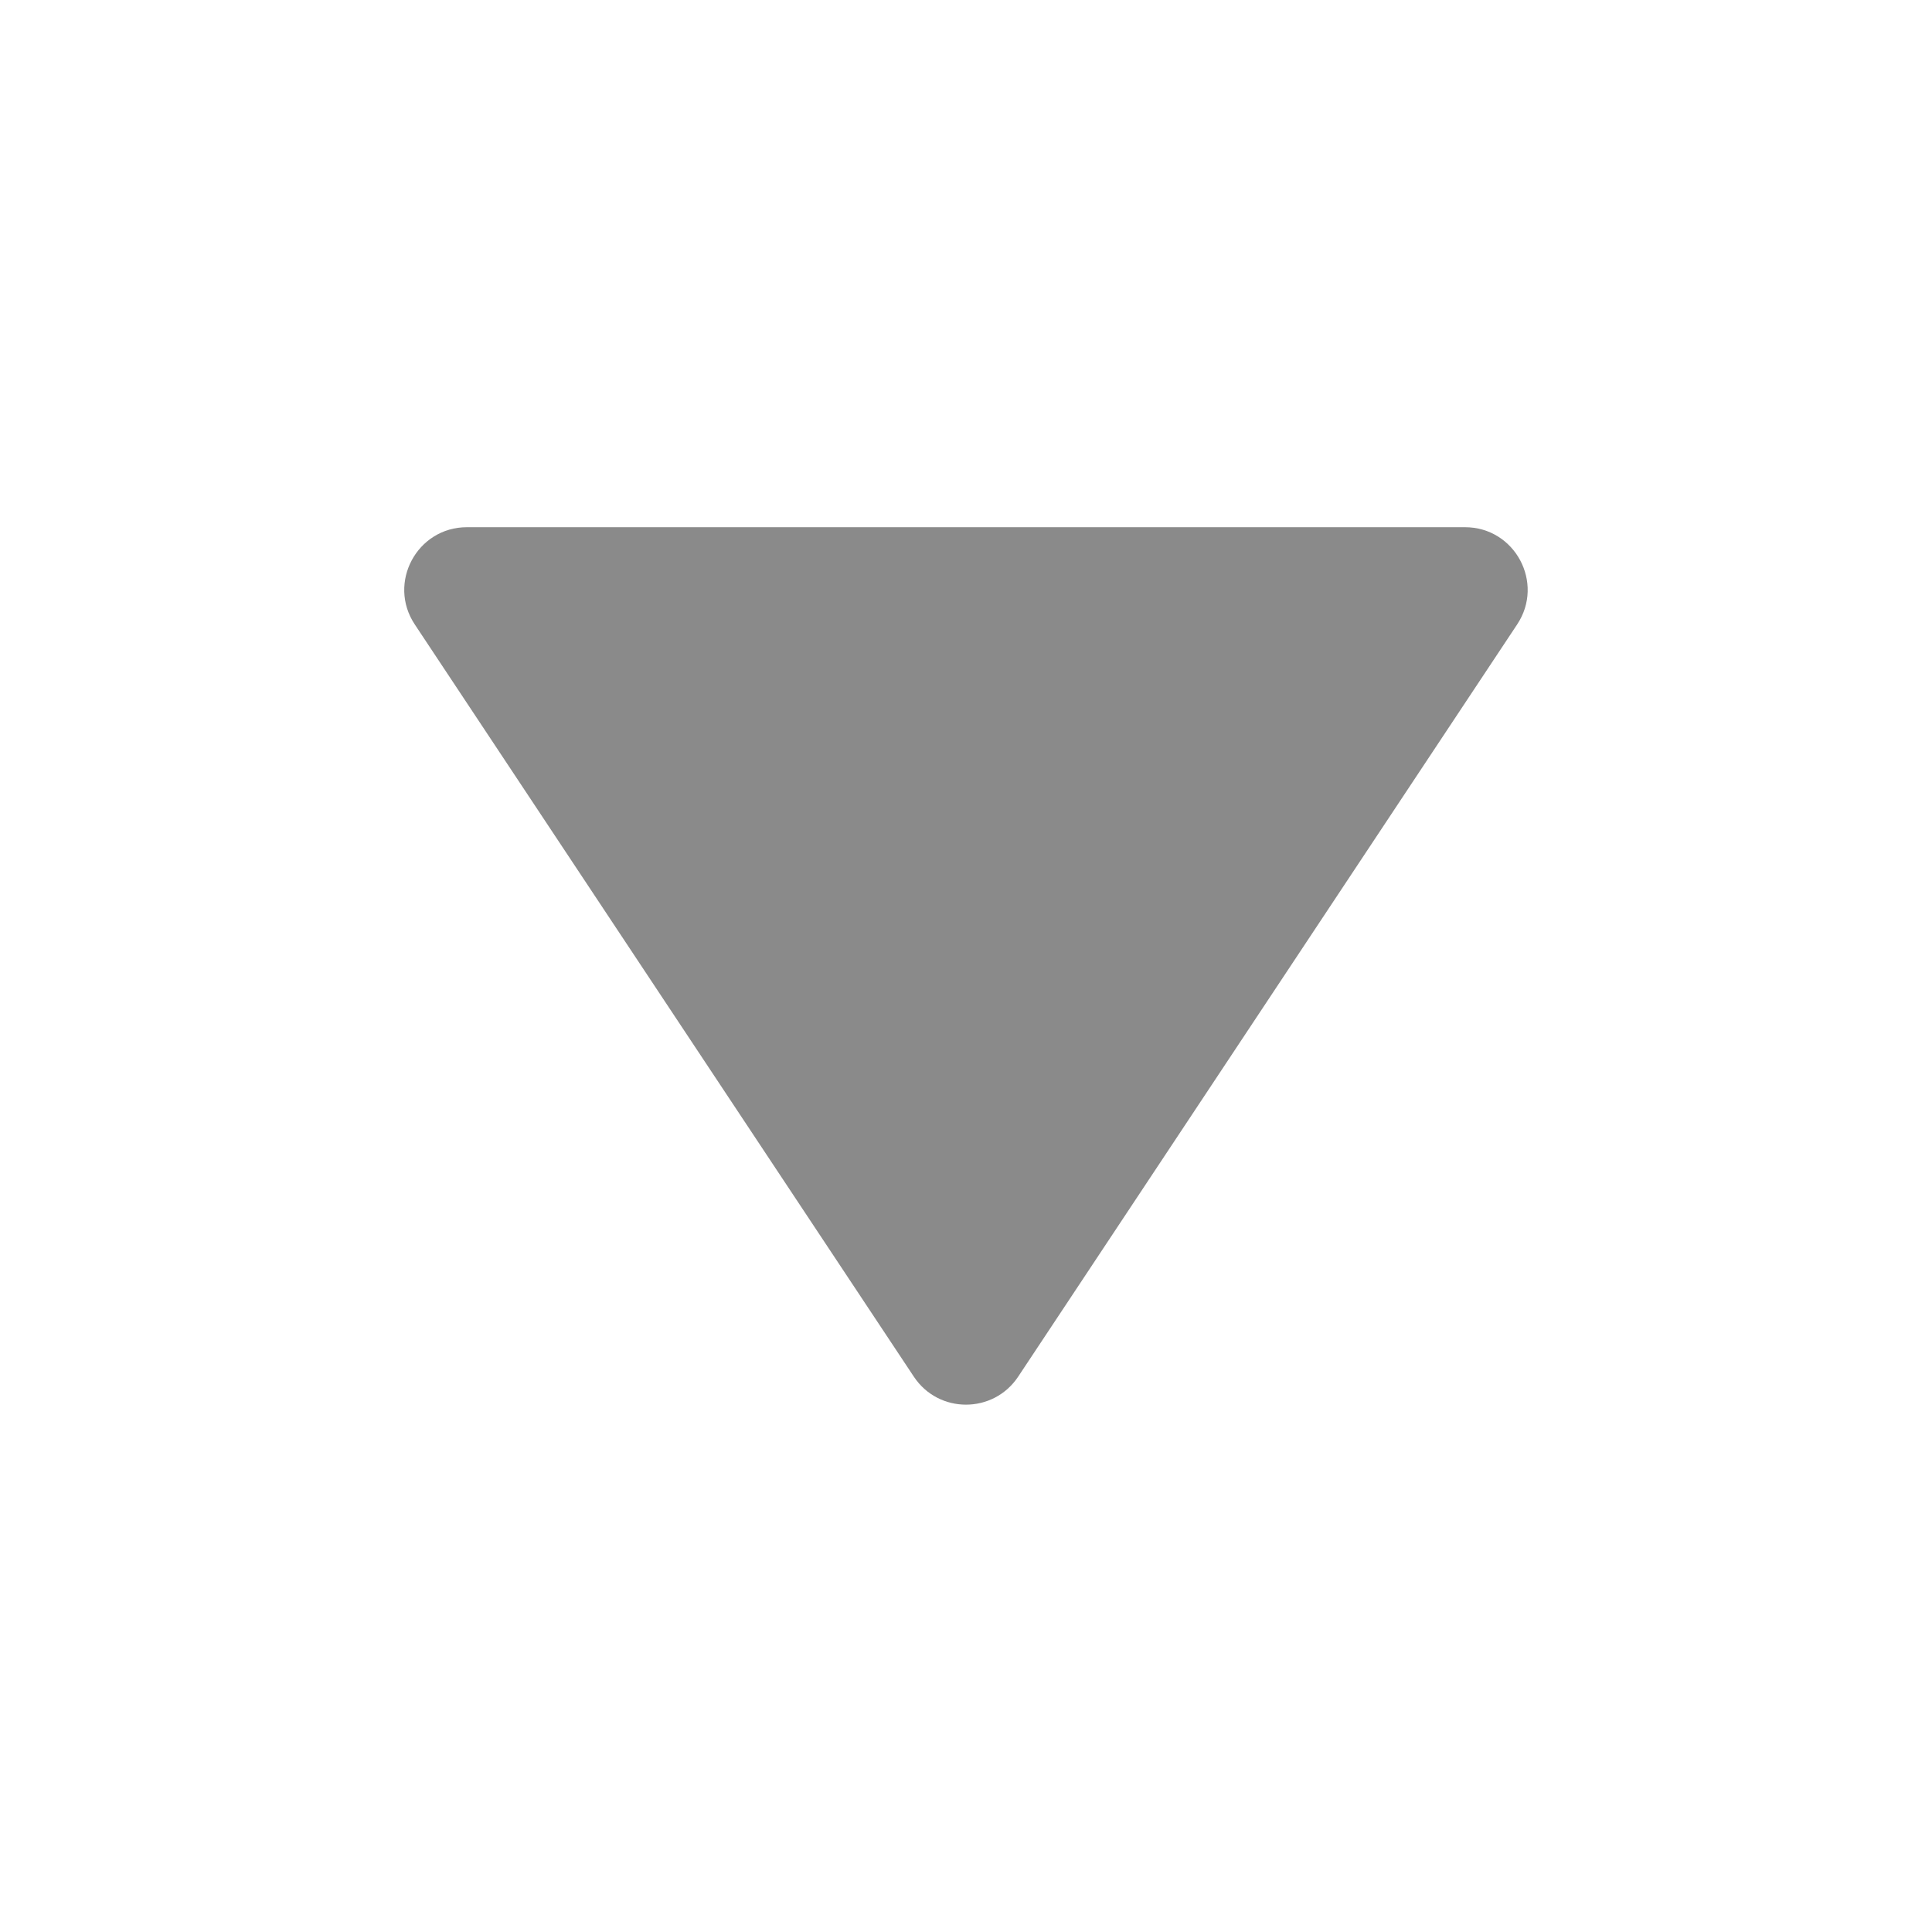
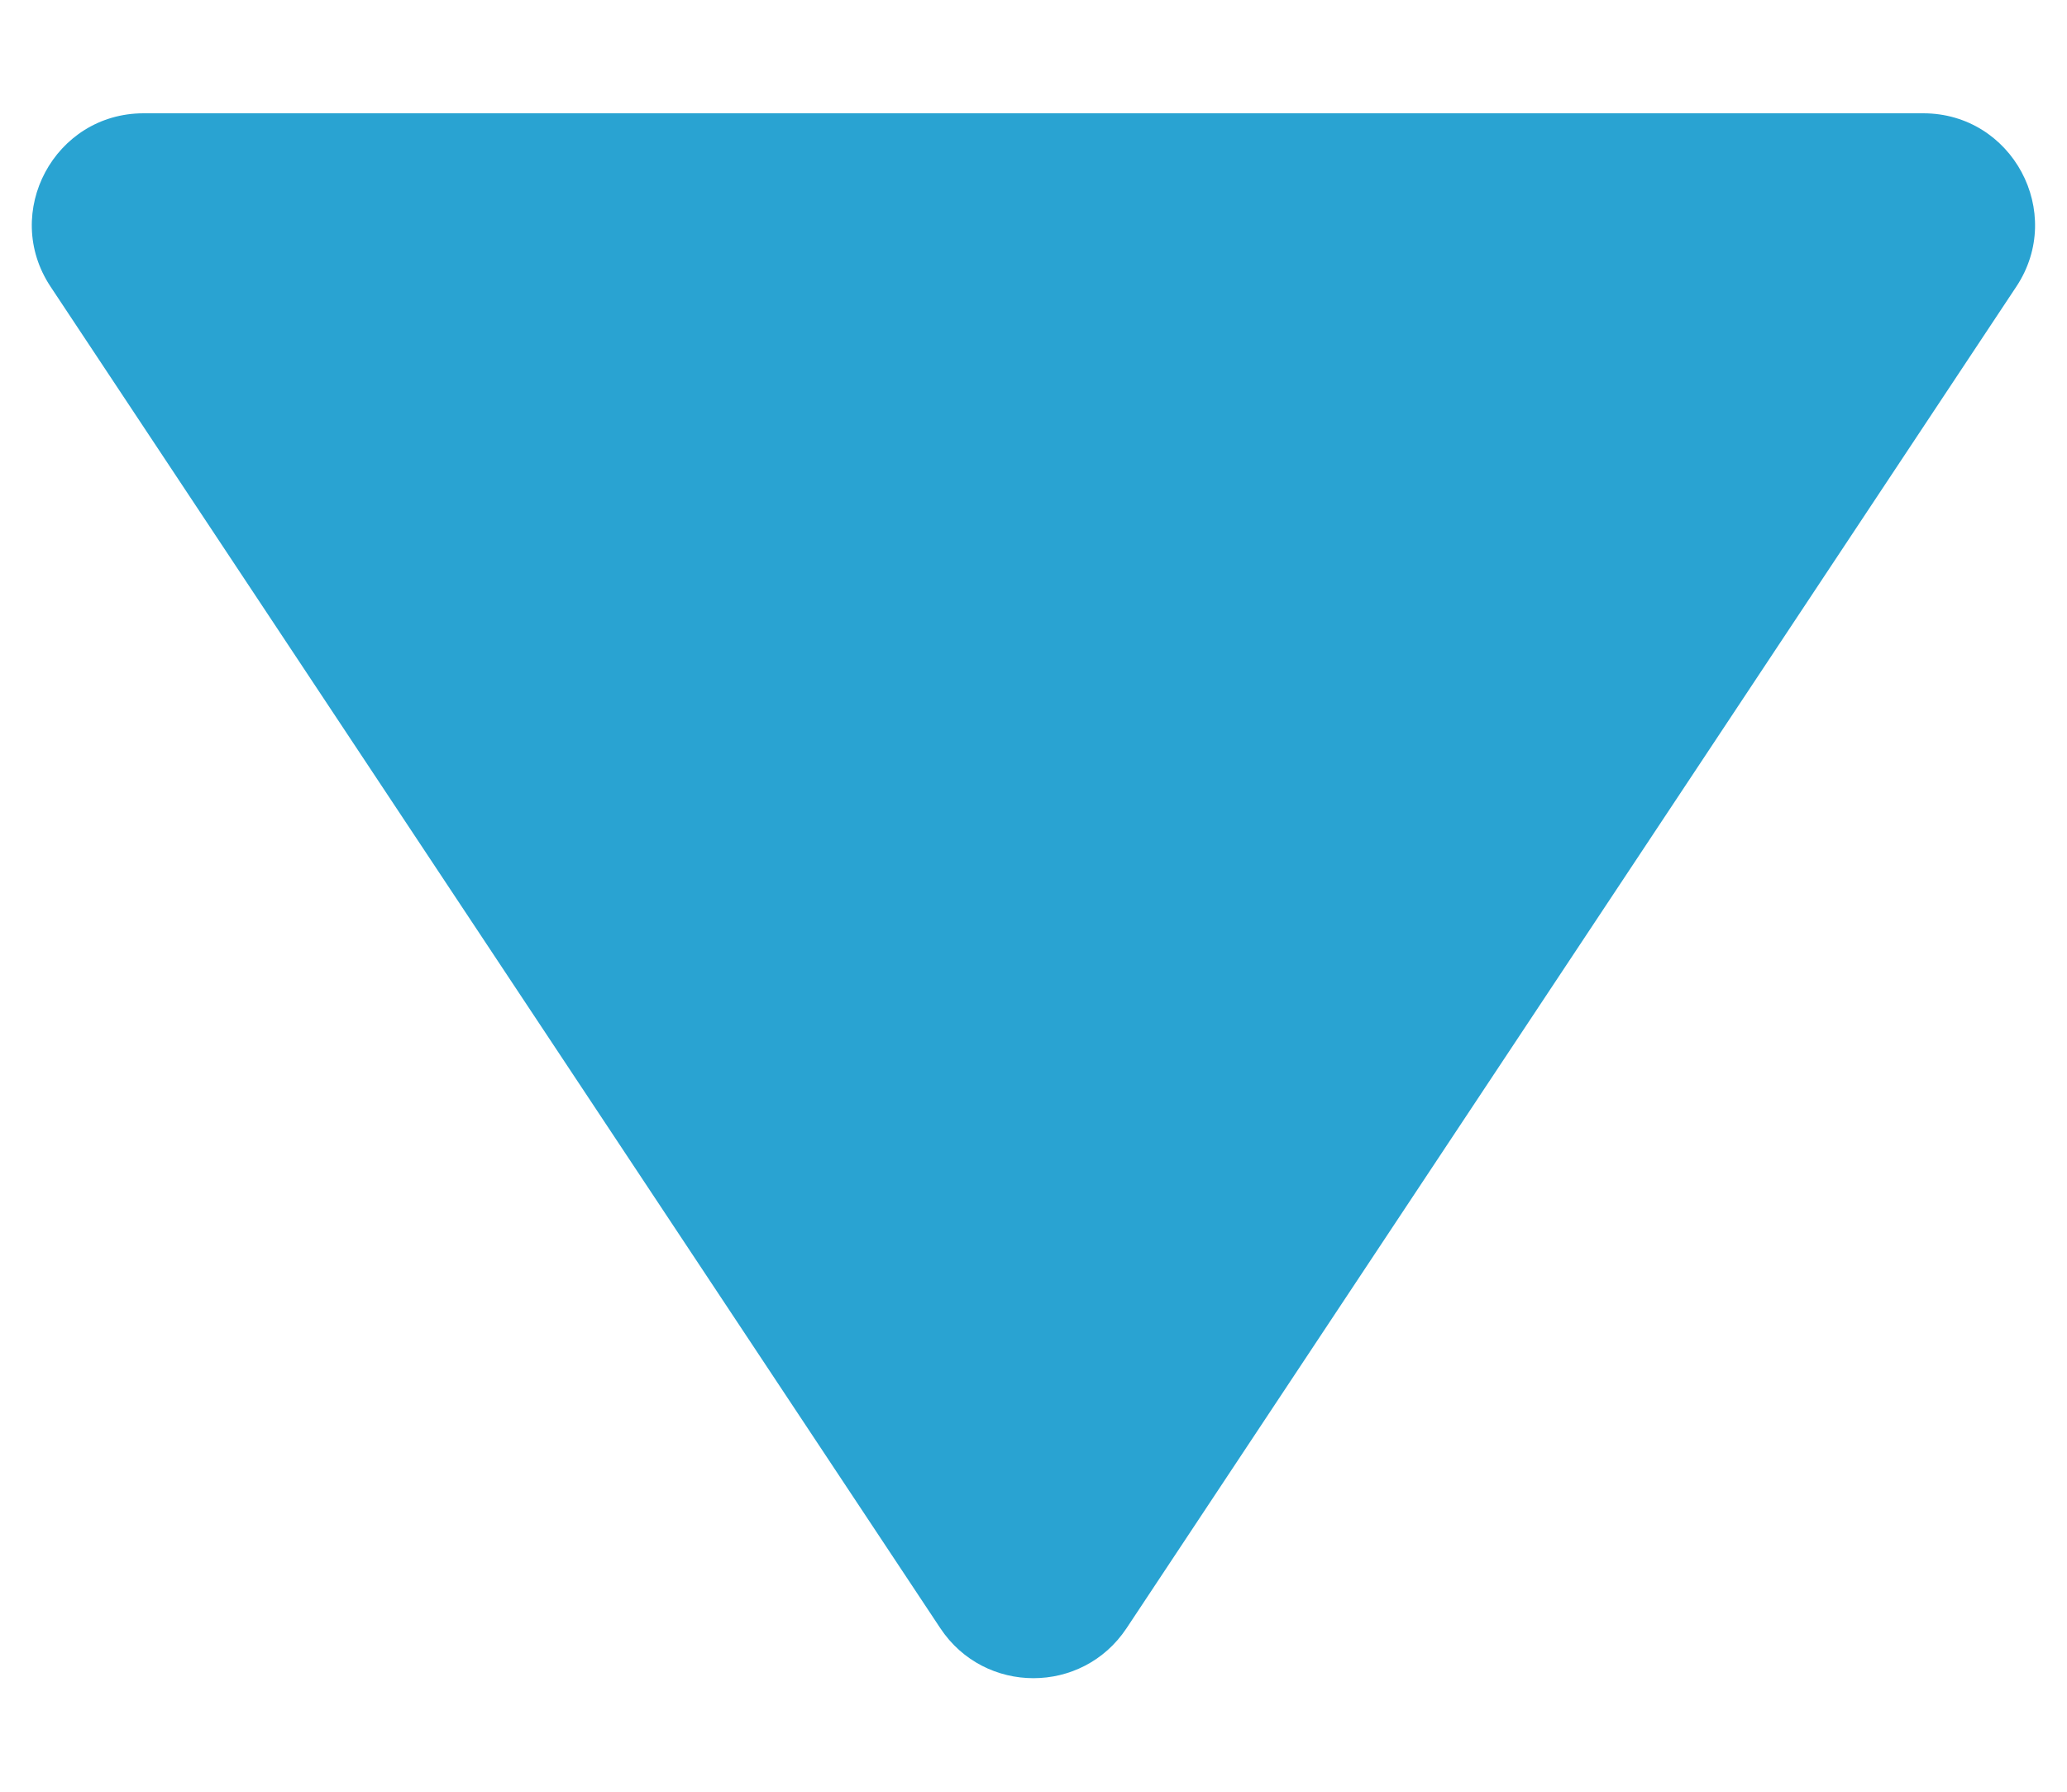
- <svg xmlns="http://www.w3.org/2000/svg" width="25" height="25" viewBox="0 0 25 25" fill="none">
-   <path d="M19.632 8.08L13.175 17.814C12.854 18.297 12.145 18.297 11.825 17.814L5.367 8.08C5.01 7.542 5.396 6.822 6.042 6.822L18.957 6.822C19.603 6.822 19.989 7.542 19.632 8.08Z" fill="#8A8A8A" />
+ <svg xmlns="http://www.w3.org/2000/svg" width="15" height="13" viewBox="0 0 15 13" fill="none">
+   <path d="M14.632 2.08L8.175 11.814C7.854 12.297 7.145 12.297 6.824 11.814L0.367 2.08C0.01 1.542 0.396 0.822 1.042 0.822L13.957 0.822C14.603 0.822 14.989 1.542 14.632 2.08Z" fill="#29A3D2" />
</svg>
